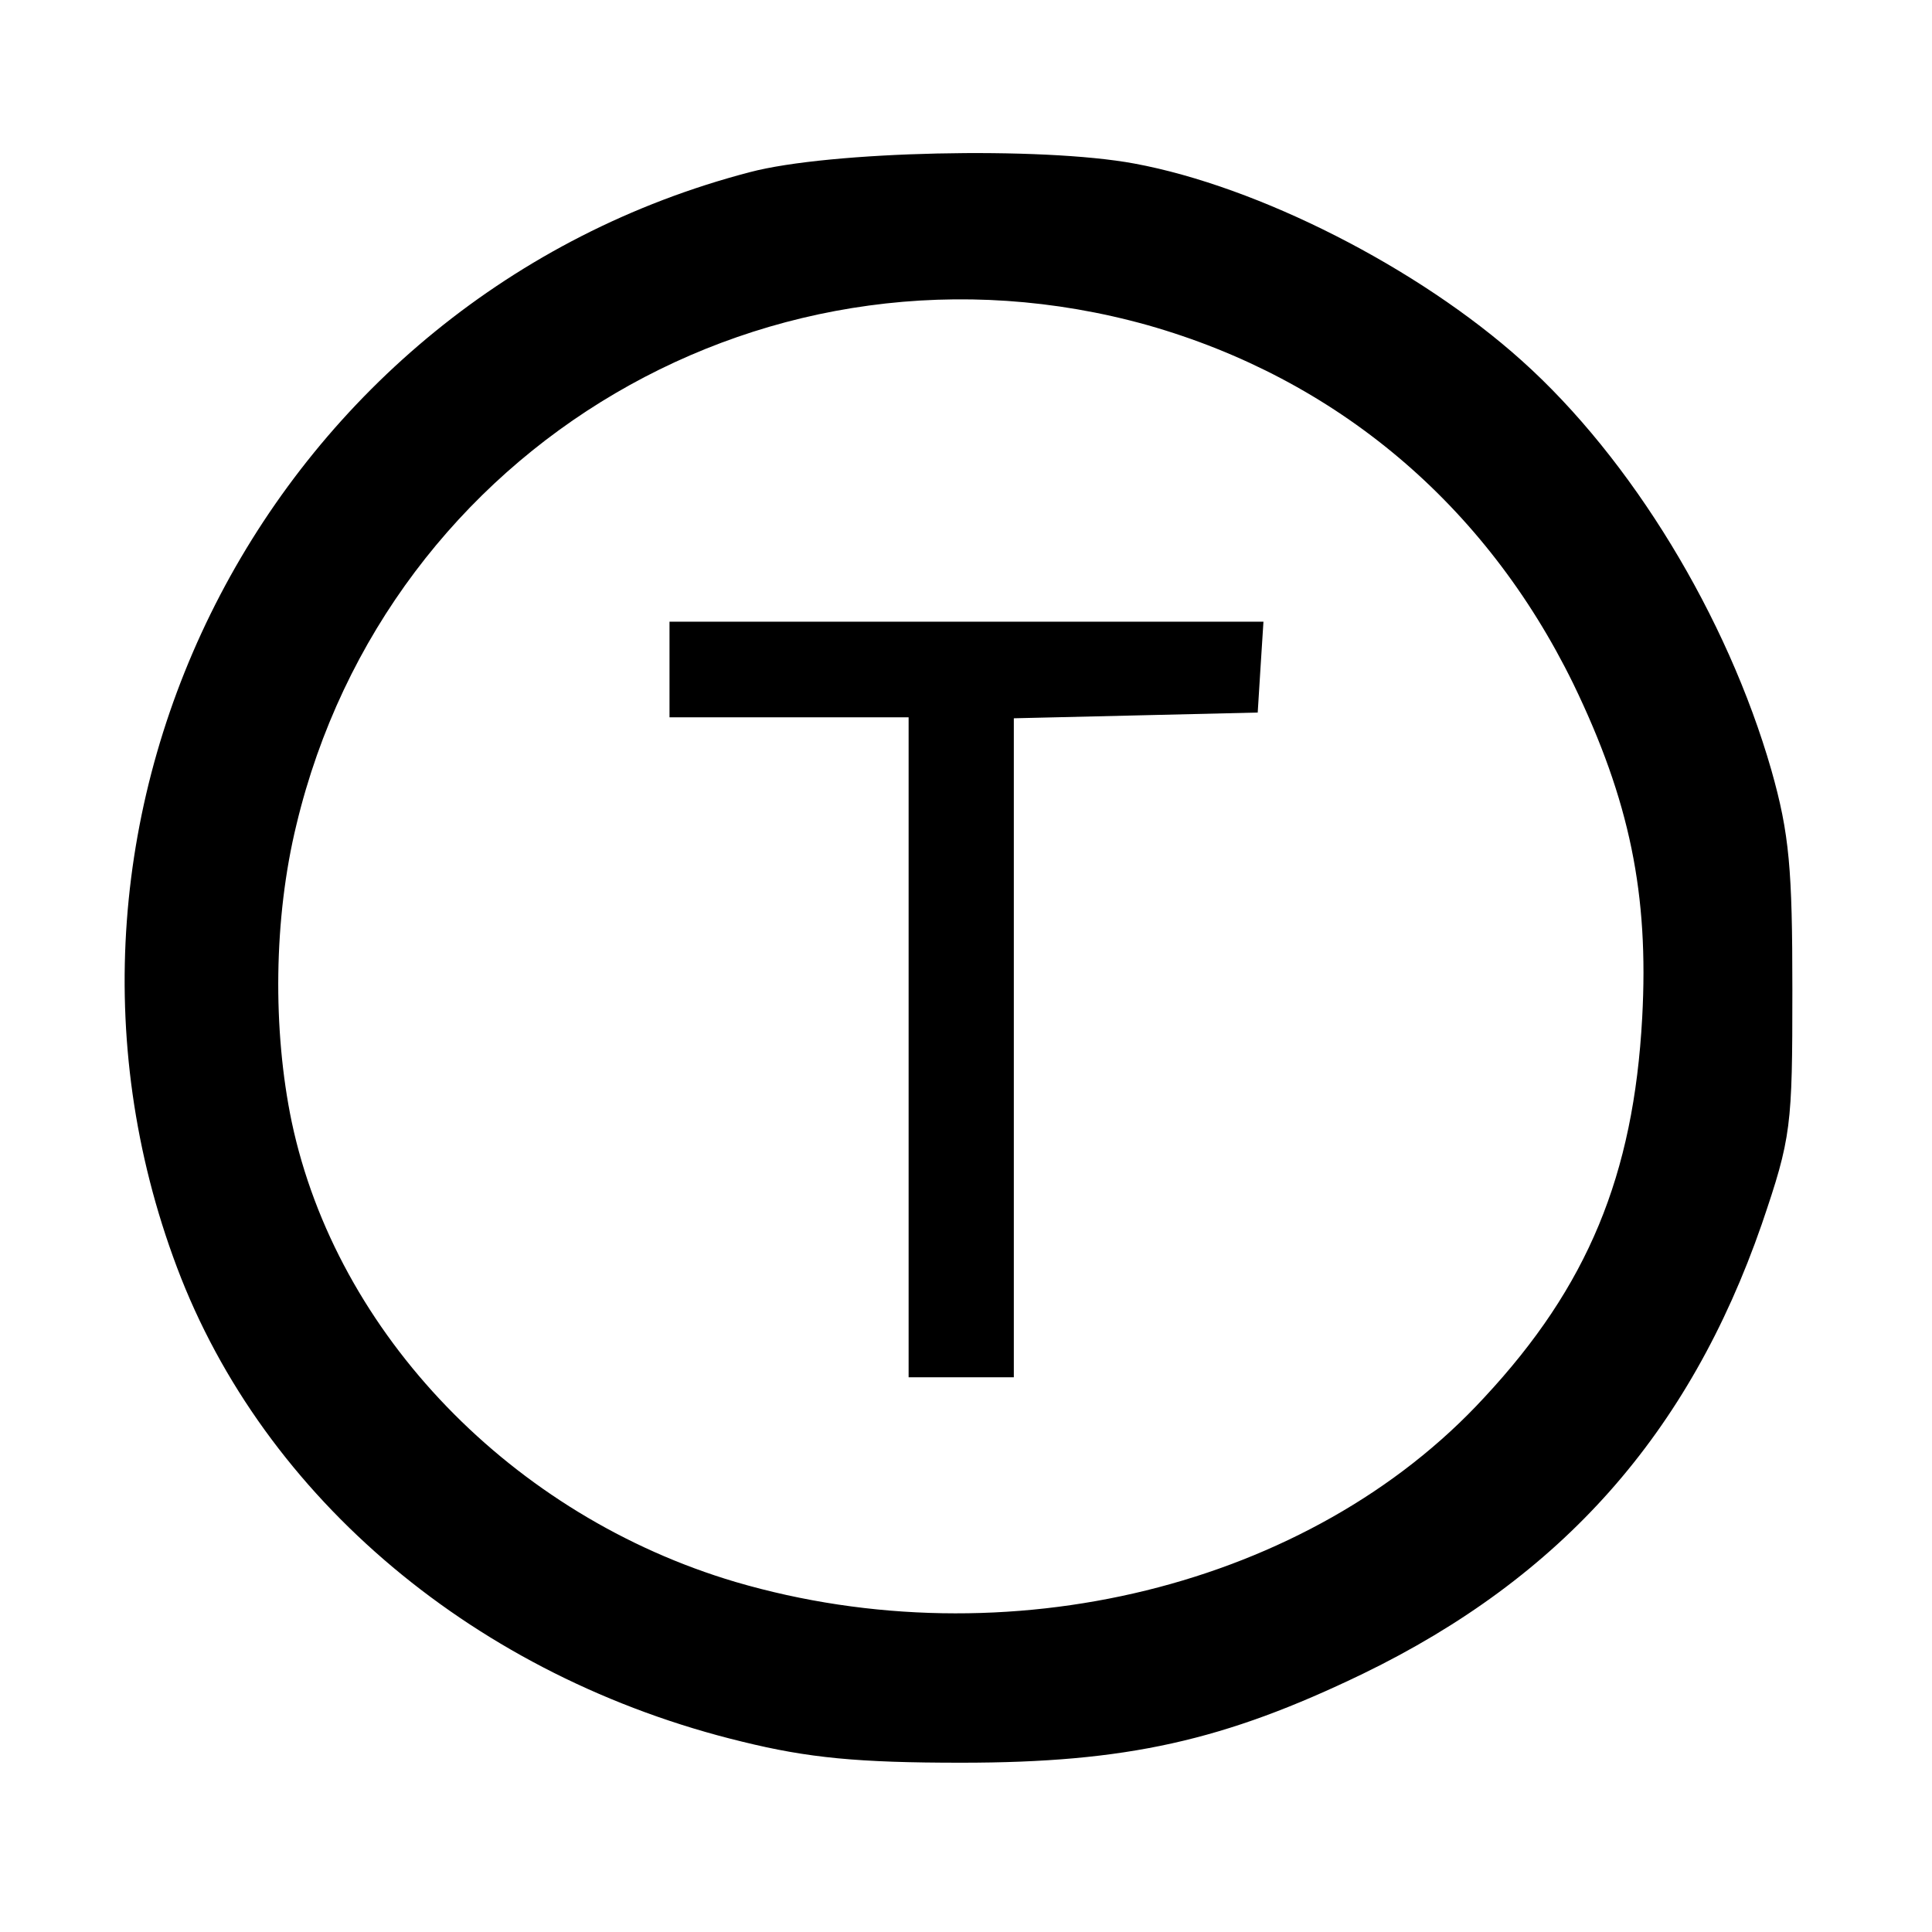
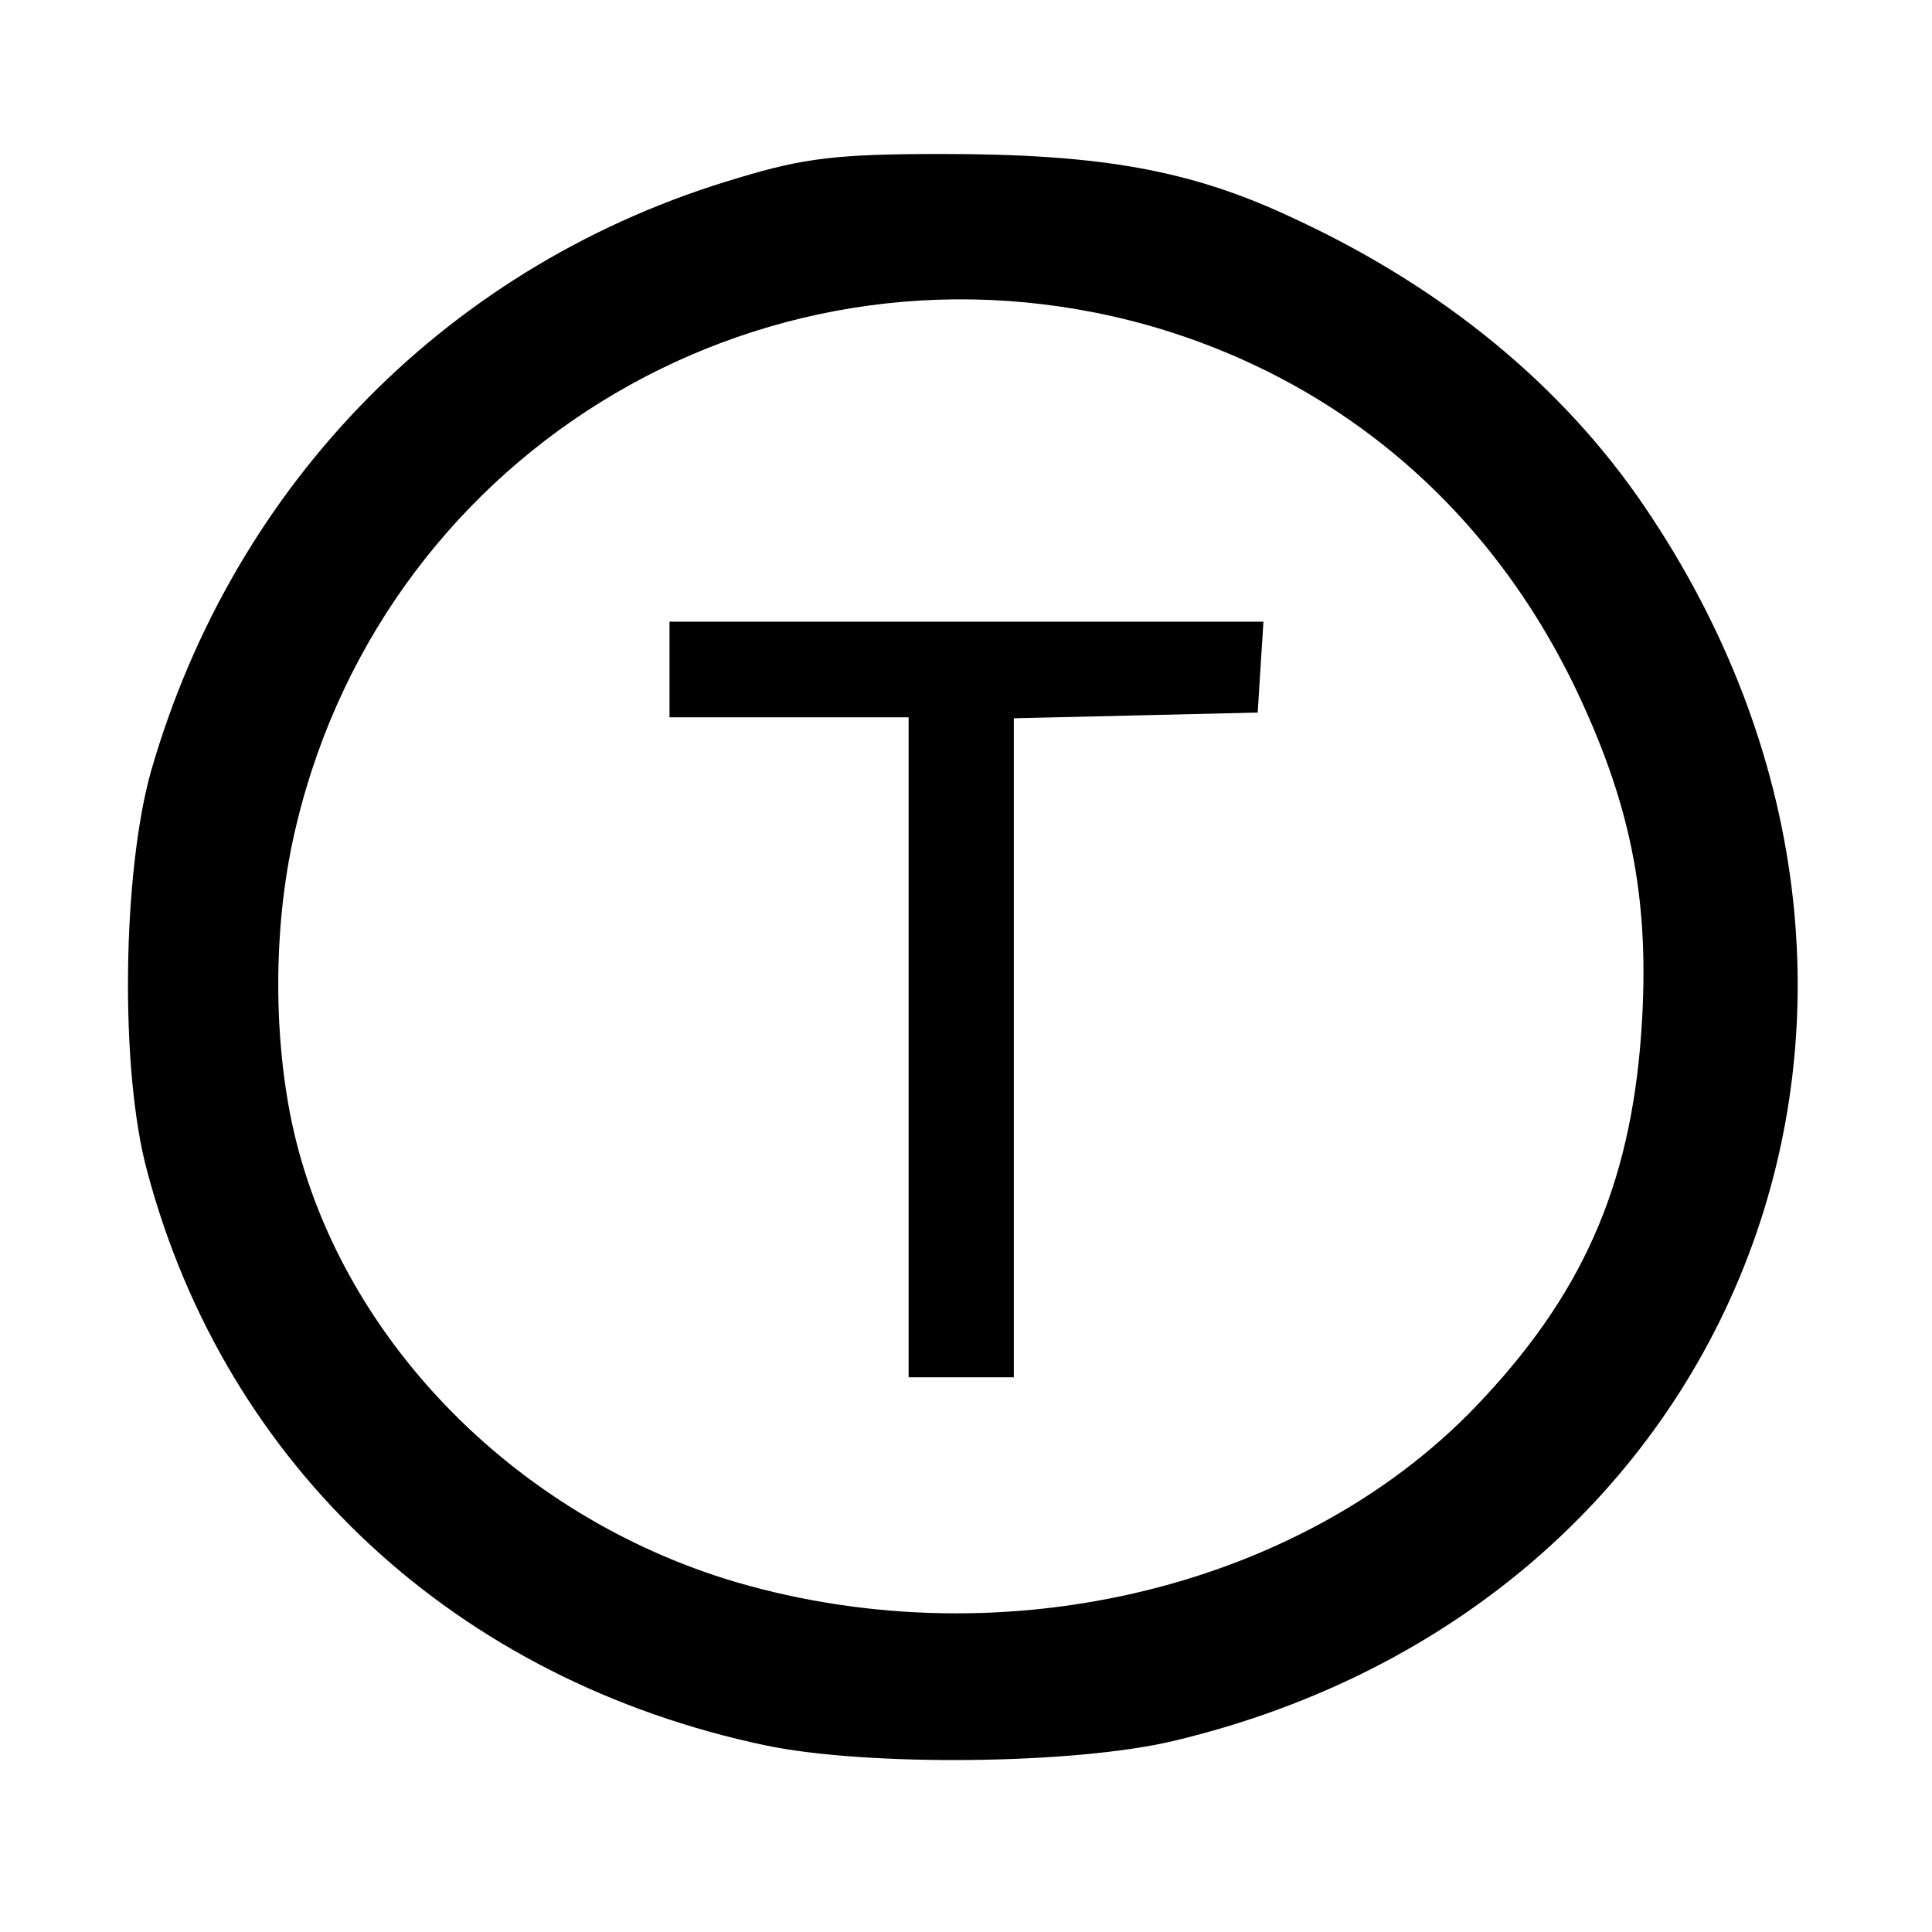
- <svg xmlns="http://www.w3.org/2000/svg" version="1.0" width="202pt" height="202pt" viewBox="0 0 202 202" preserveAspectRatio="xMidYMid meet">
-   <g transform="translate(0,202) scale(0.1,-0.1)" fill="#000000" stroke="none">
-     <path d="M784 1840 c-498 -130 -779 -667 -599 -1145 91 -242 314 -429 591 -496 69 -17 121 -22 229 -22 173 0 275 23 420 93 208 101 341 251 417 470 31 91 32 102 32 245 0 126 -3 163 -22 230 -46 160 -146 325 -261 428 -108 97 -275 182 -405 206 -97 18 -319 13 -402 -9z m416 -160 c197 -56 353 -187 445 -375 59 -122 79 -220 72 -349 -9 -165 -57 -281 -165 -397 -182 -198 -500 -276 -783 -193 -233 69 -417 259 -464 481 -20 96 -19 213 5 311 95 396 497 632 890 522z" />
-     <path d="M700 1320 l0 -50 125 0 125 0 0 -345 0 -345 55 0 55 0 0 345 0 344 128 3 127 3 3 48 3 47 -310 0 -311 0 0 -50z" />
-   </g>
+ <svg xmlns="http://www.w3.org/2000/svg" version="1" width="269.333" height="269.333" viewBox="0 0 202 202">
+   <path d="M77.2 18.6c-30 8.8-52.7 31.8-61.4 62-3 10.6-3.3 31.3-.4 41.9 8.2 30.8 32.3 53.2 64.7 60 10.6 2.2 32.3 2 42.7-.5 59.7-14.3 83.9-77.9 49.1-129.1-8.5-12.5-20.9-22.8-36.7-30.1-10.6-5-20-6.7-36.7-6.7-10.8 0-14.4.4-21.3 2.5zM120 34c19.7 5.6 35.3 18.7 44.5 37.5 5.9 12.2 7.9 22 7.2 34.9-.9 16.5-5.7 28.1-16.5 39.7-18.2 19.8-50 27.6-78.3 19.3-23.3-6.9-41.7-25.9-46.4-48.1-2-9.6-1.9-21.3.5-31.1C40.5 46.6 80.7 23 120 34z" />
+   <path d="M70 70v5h25v69h11V75.1l12.8-.3 12.7-.3.3-4.8.3-4.7H70v5z" />
</svg>
